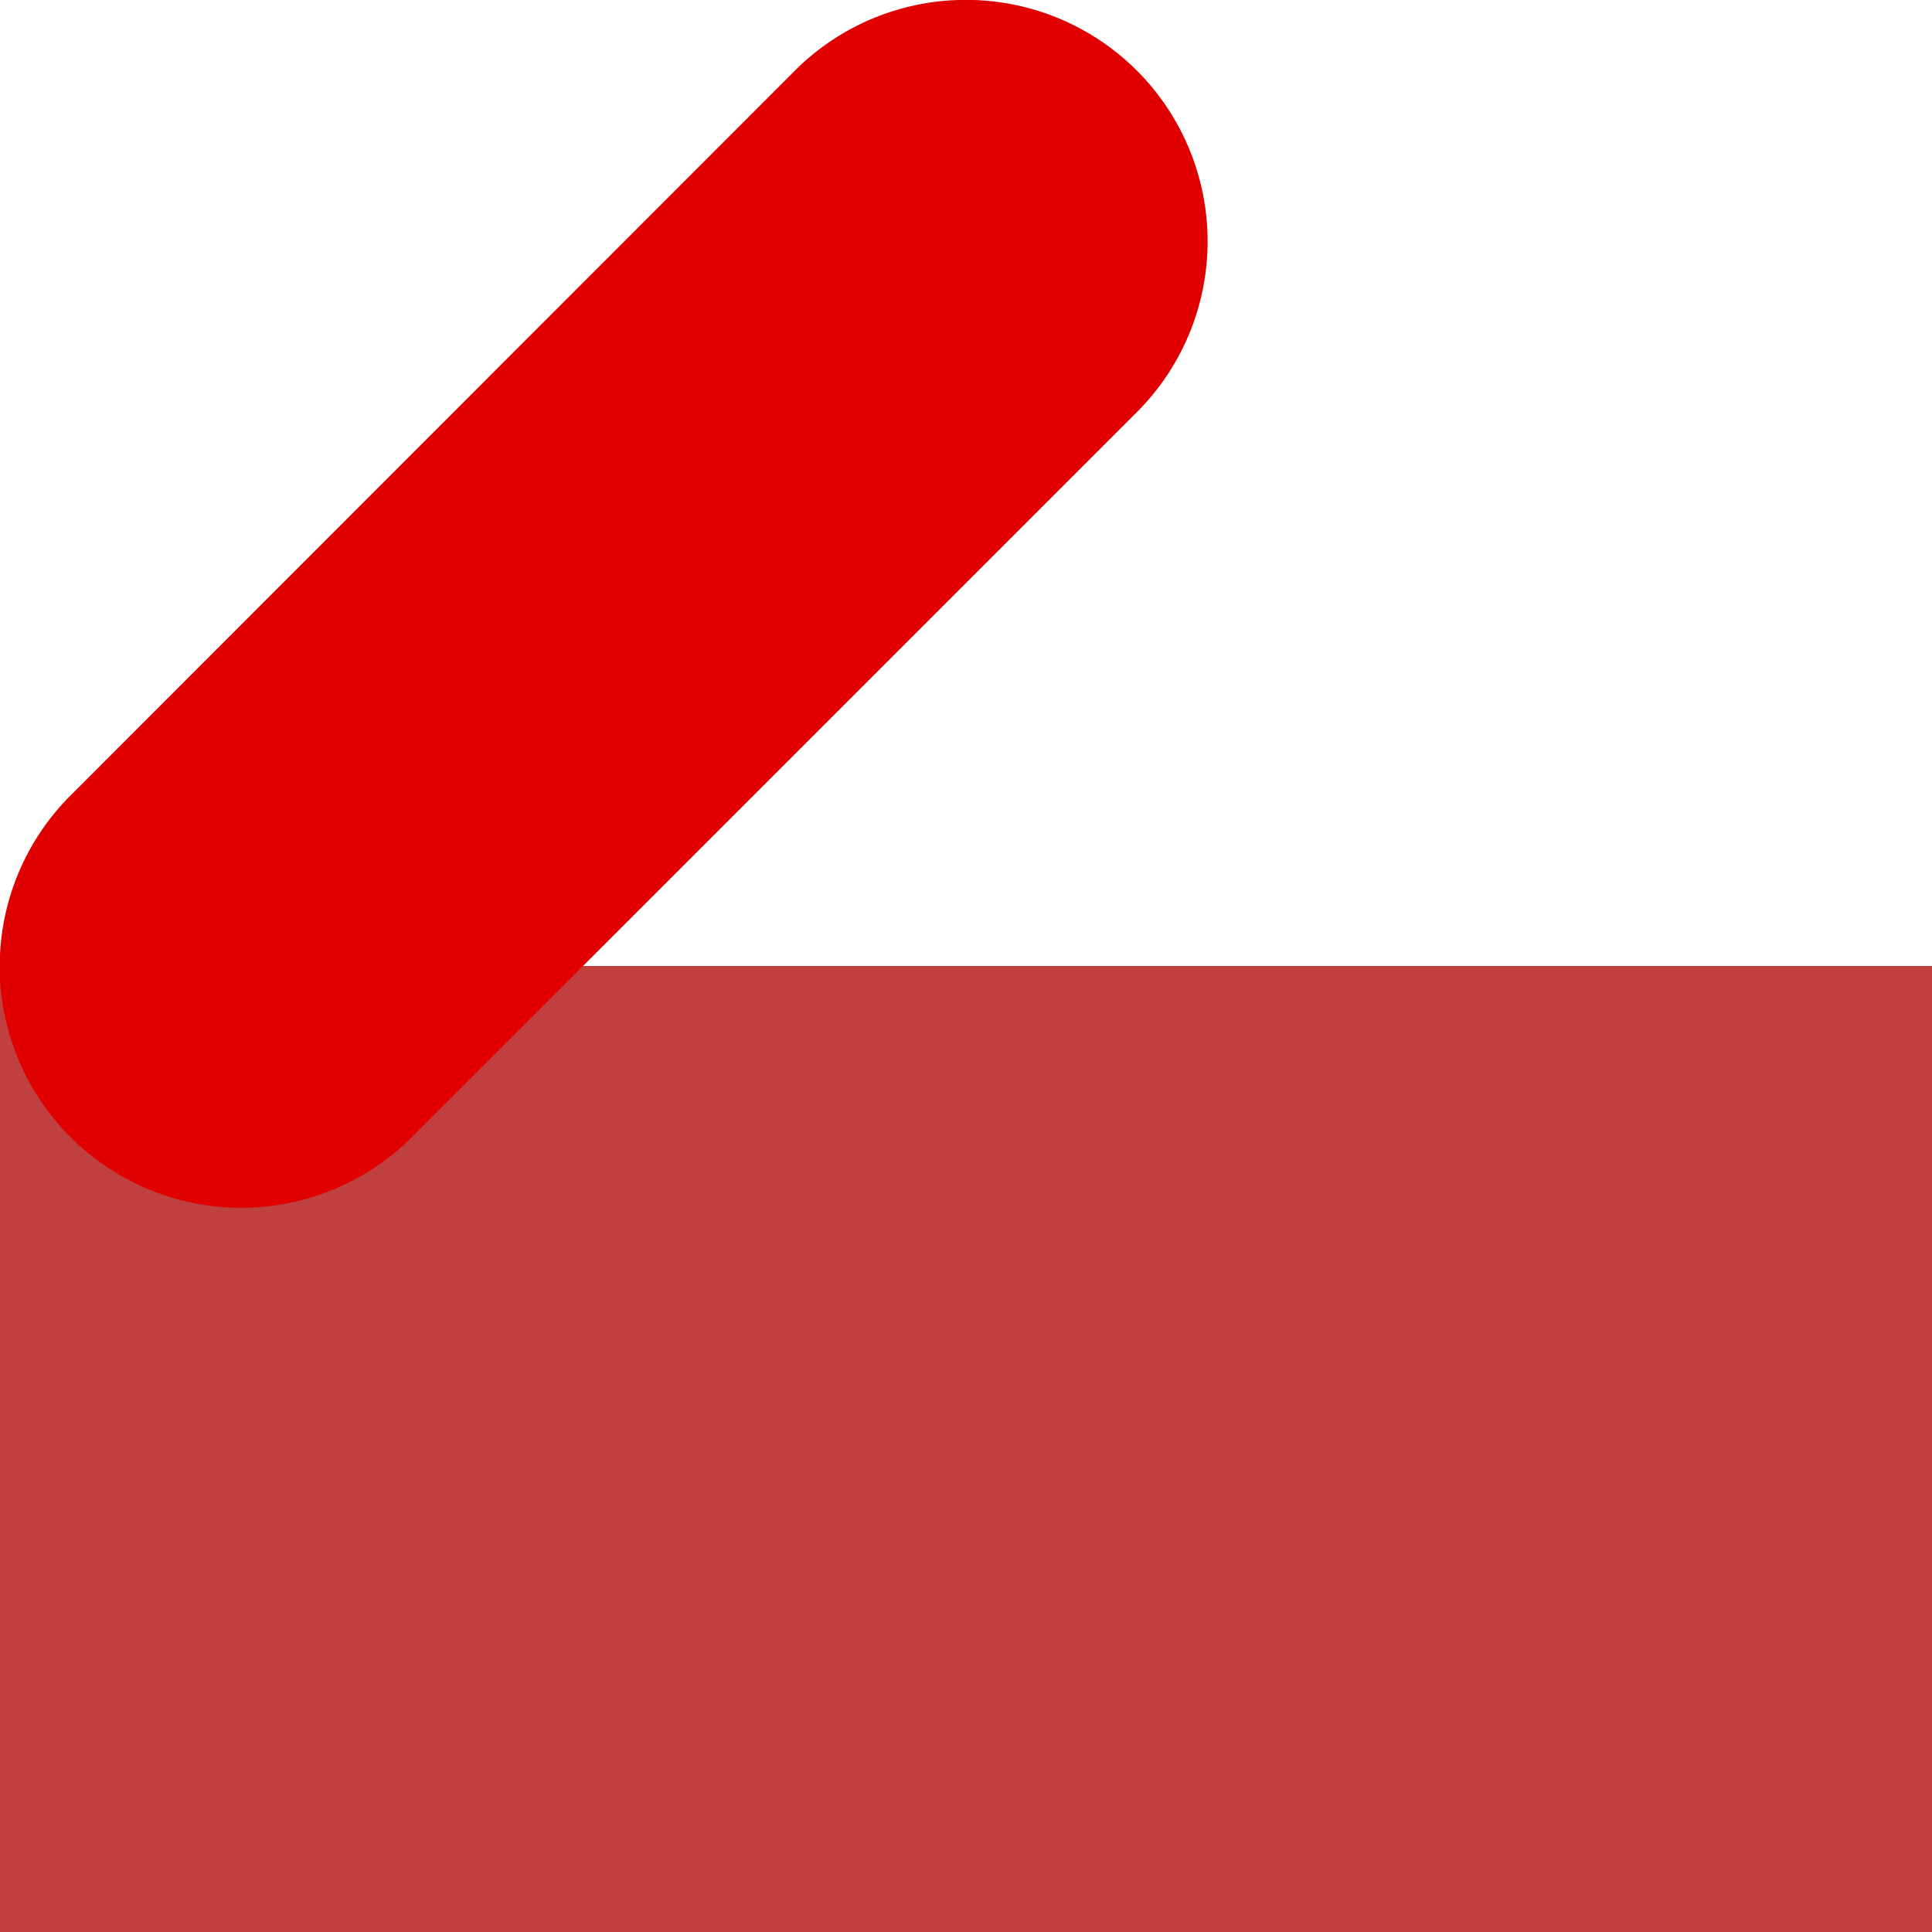
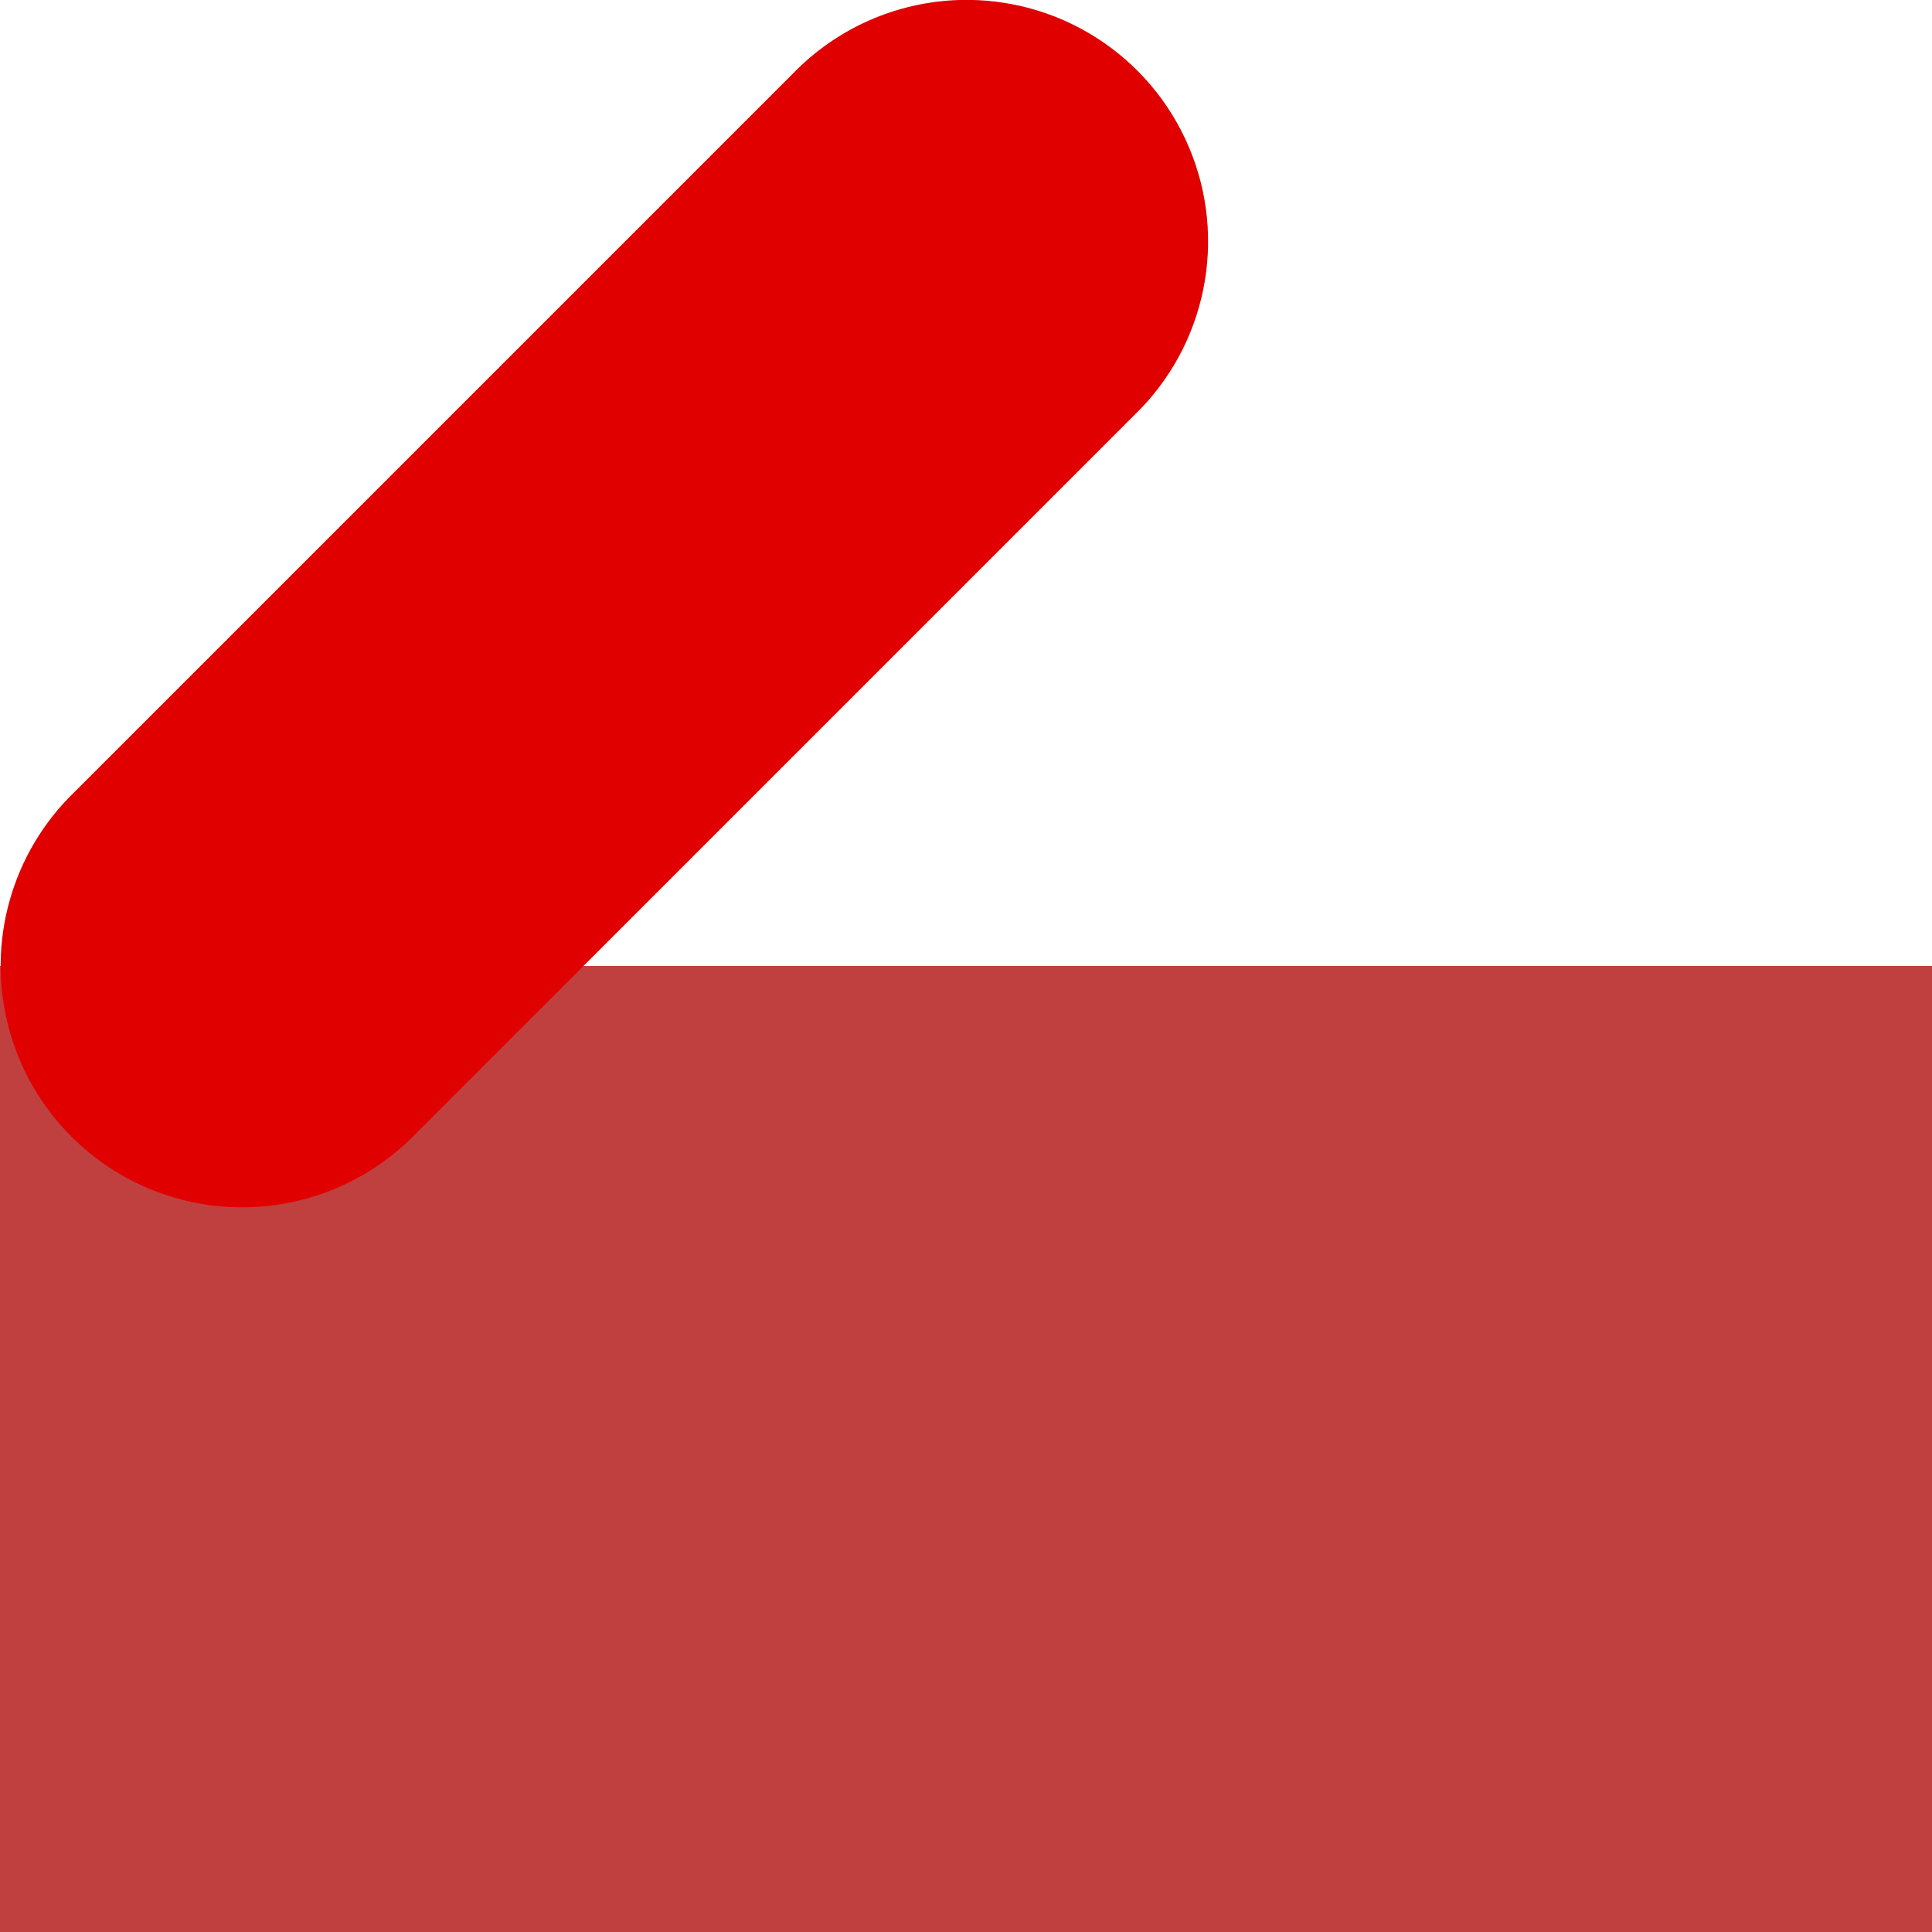
<svg xmlns="http://www.w3.org/2000/svg" width="4" height="4" id="svg2" version="1.0" viewBox="0 0 4 4">
  <defs id="defs4">
    </defs>
  <g id="layer1" transform="translate(0,-12)">
    <g id="g14062">
-       <rect y="14" x="1.2771132e-07" height="2" width="4" id="rect3258" style="fill:#c04040;fill-opacity:1;fill-rule:nonzero;stroke:none" />
-       <path style="color:black;font-style:normal;font-variant:normal;font-weight:normal;font-stretch:normal;font-size:medium;line-height:normal;font-family:sans-serif;text-indent:0;text-align:start;text-decoration:none;text-decoration-line:none;text-decoration-style:solid;text-decoration-color:black;letter-spacing:normal;word-spacing:normal;text-transform:none;direction:ltr;block-progression:tb;writing-mode:lr-tb;baseline-shift:baseline;text-anchor:start;white-space:normal;clip-rule:nonzero;display:inline;overflow:visible;visibility:visible;opacity:1;isolation:auto;mix-blend-mode:normal;color-interpolation:sRGB;color-interpolation-filters:linearRGB;solid-color:black;solid-opacity:1;fill:#e00000;fill-opacity:1;fill-rule:nonzero;stroke:none;stroke-width:1;stroke-linecap:round;stroke-linejoin:round;stroke-miterlimit:4;stroke-dasharray:none;stroke-dashoffset:0;stroke-opacity:1;color-rendering:auto;image-rendering:auto;shape-rendering:auto;text-rendering:auto;enable-background:accumulate" d="m 1.984,12 a 0.5,0.5 0 0 0 -0.344,0.152 L 0.152,13.641 A 0.5,0.5 0 1 0 0.859,14.348 L 2.348,12.859 A 0.5,0.5 0 0 0 1.984,12 Z" id="path3264" />
+       <g id="g24494">
+         <rect style="fill:#c04040;fill-opacity:1;fill-rule:nonzero;stroke:none" id="rect3258" width="4" height="2" x="1.2771132e-07" y="14" />
+         <path id="path3264" d="m 1.986,12 a 0.5,0.5 0 0 0 -0.344,0.152 l -1.488,1.488 a 0.5,0.5 0 1 0 0.707,0.707 L 2.349,12.859 A 0.5,0.5 0 0 0 1.986,12 Z" style="color:black;font-style:normal;font-variant:normal;font-weight:normal;font-stretch:normal;font-size:medium;line-height:normal;font-family:sans-serif;text-indent:0;text-align:start;text-decoration:none;text-decoration-line:none;text-decoration-style:solid;text-decoration-color:black;letter-spacing:normal;word-spacing:normal;text-transform:none;direction:ltr;block-progression:tb;writing-mode:lr-tb;baseline-shift:baseline;text-anchor:start;white-space:normal;clip-rule:nonzero;display:inline;overflow:visible;visibility:visible;opacity:1;isolation:auto;mix-blend-mode:normal;color-interpolation:sRGB;color-interpolation-filters:linearRGB;solid-color:black;solid-opacity:1;fill:#e00000;fill-opacity:1;fill-rule:nonzero;stroke:none;stroke-width:1;stroke-linecap:round;stroke-linejoin:round;stroke-miterlimit:4;stroke-dasharray:none;stroke-dashoffset:0;stroke-opacity:1;color-rendering:auto;image-rendering:auto;shape-rendering:auto;text-rendering:auto;enable-background:accumulate" />
+       </g>
    </g>
  </g>
</svg>
